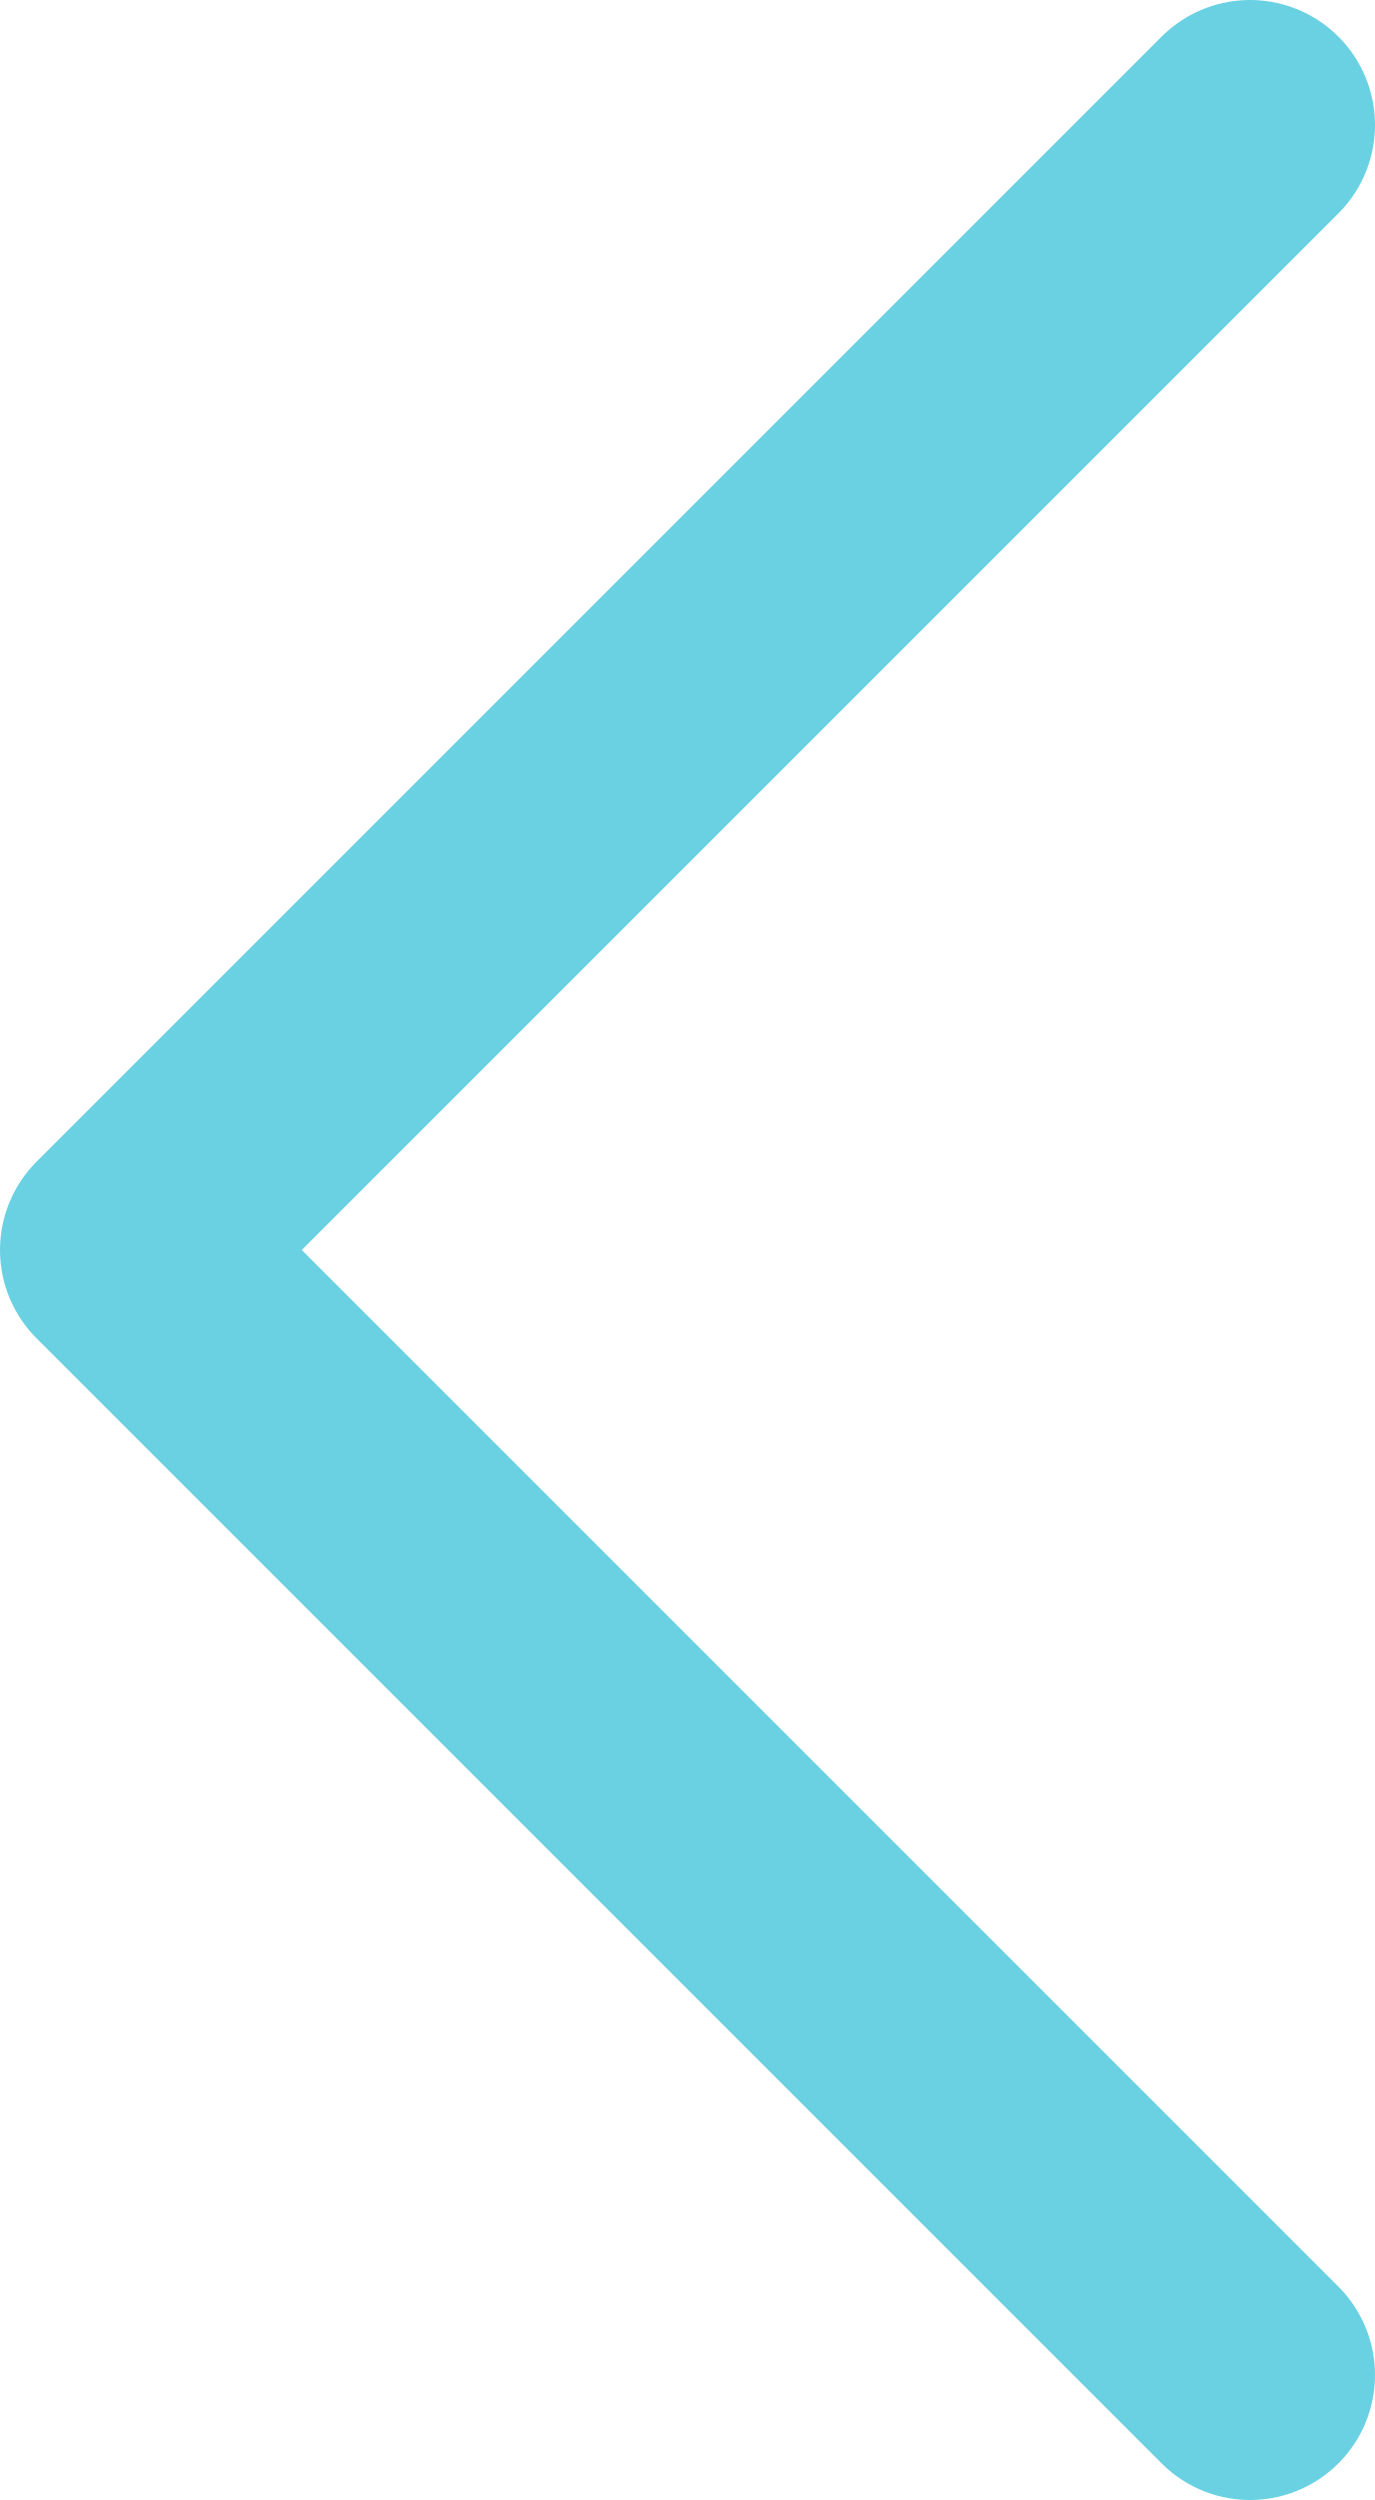
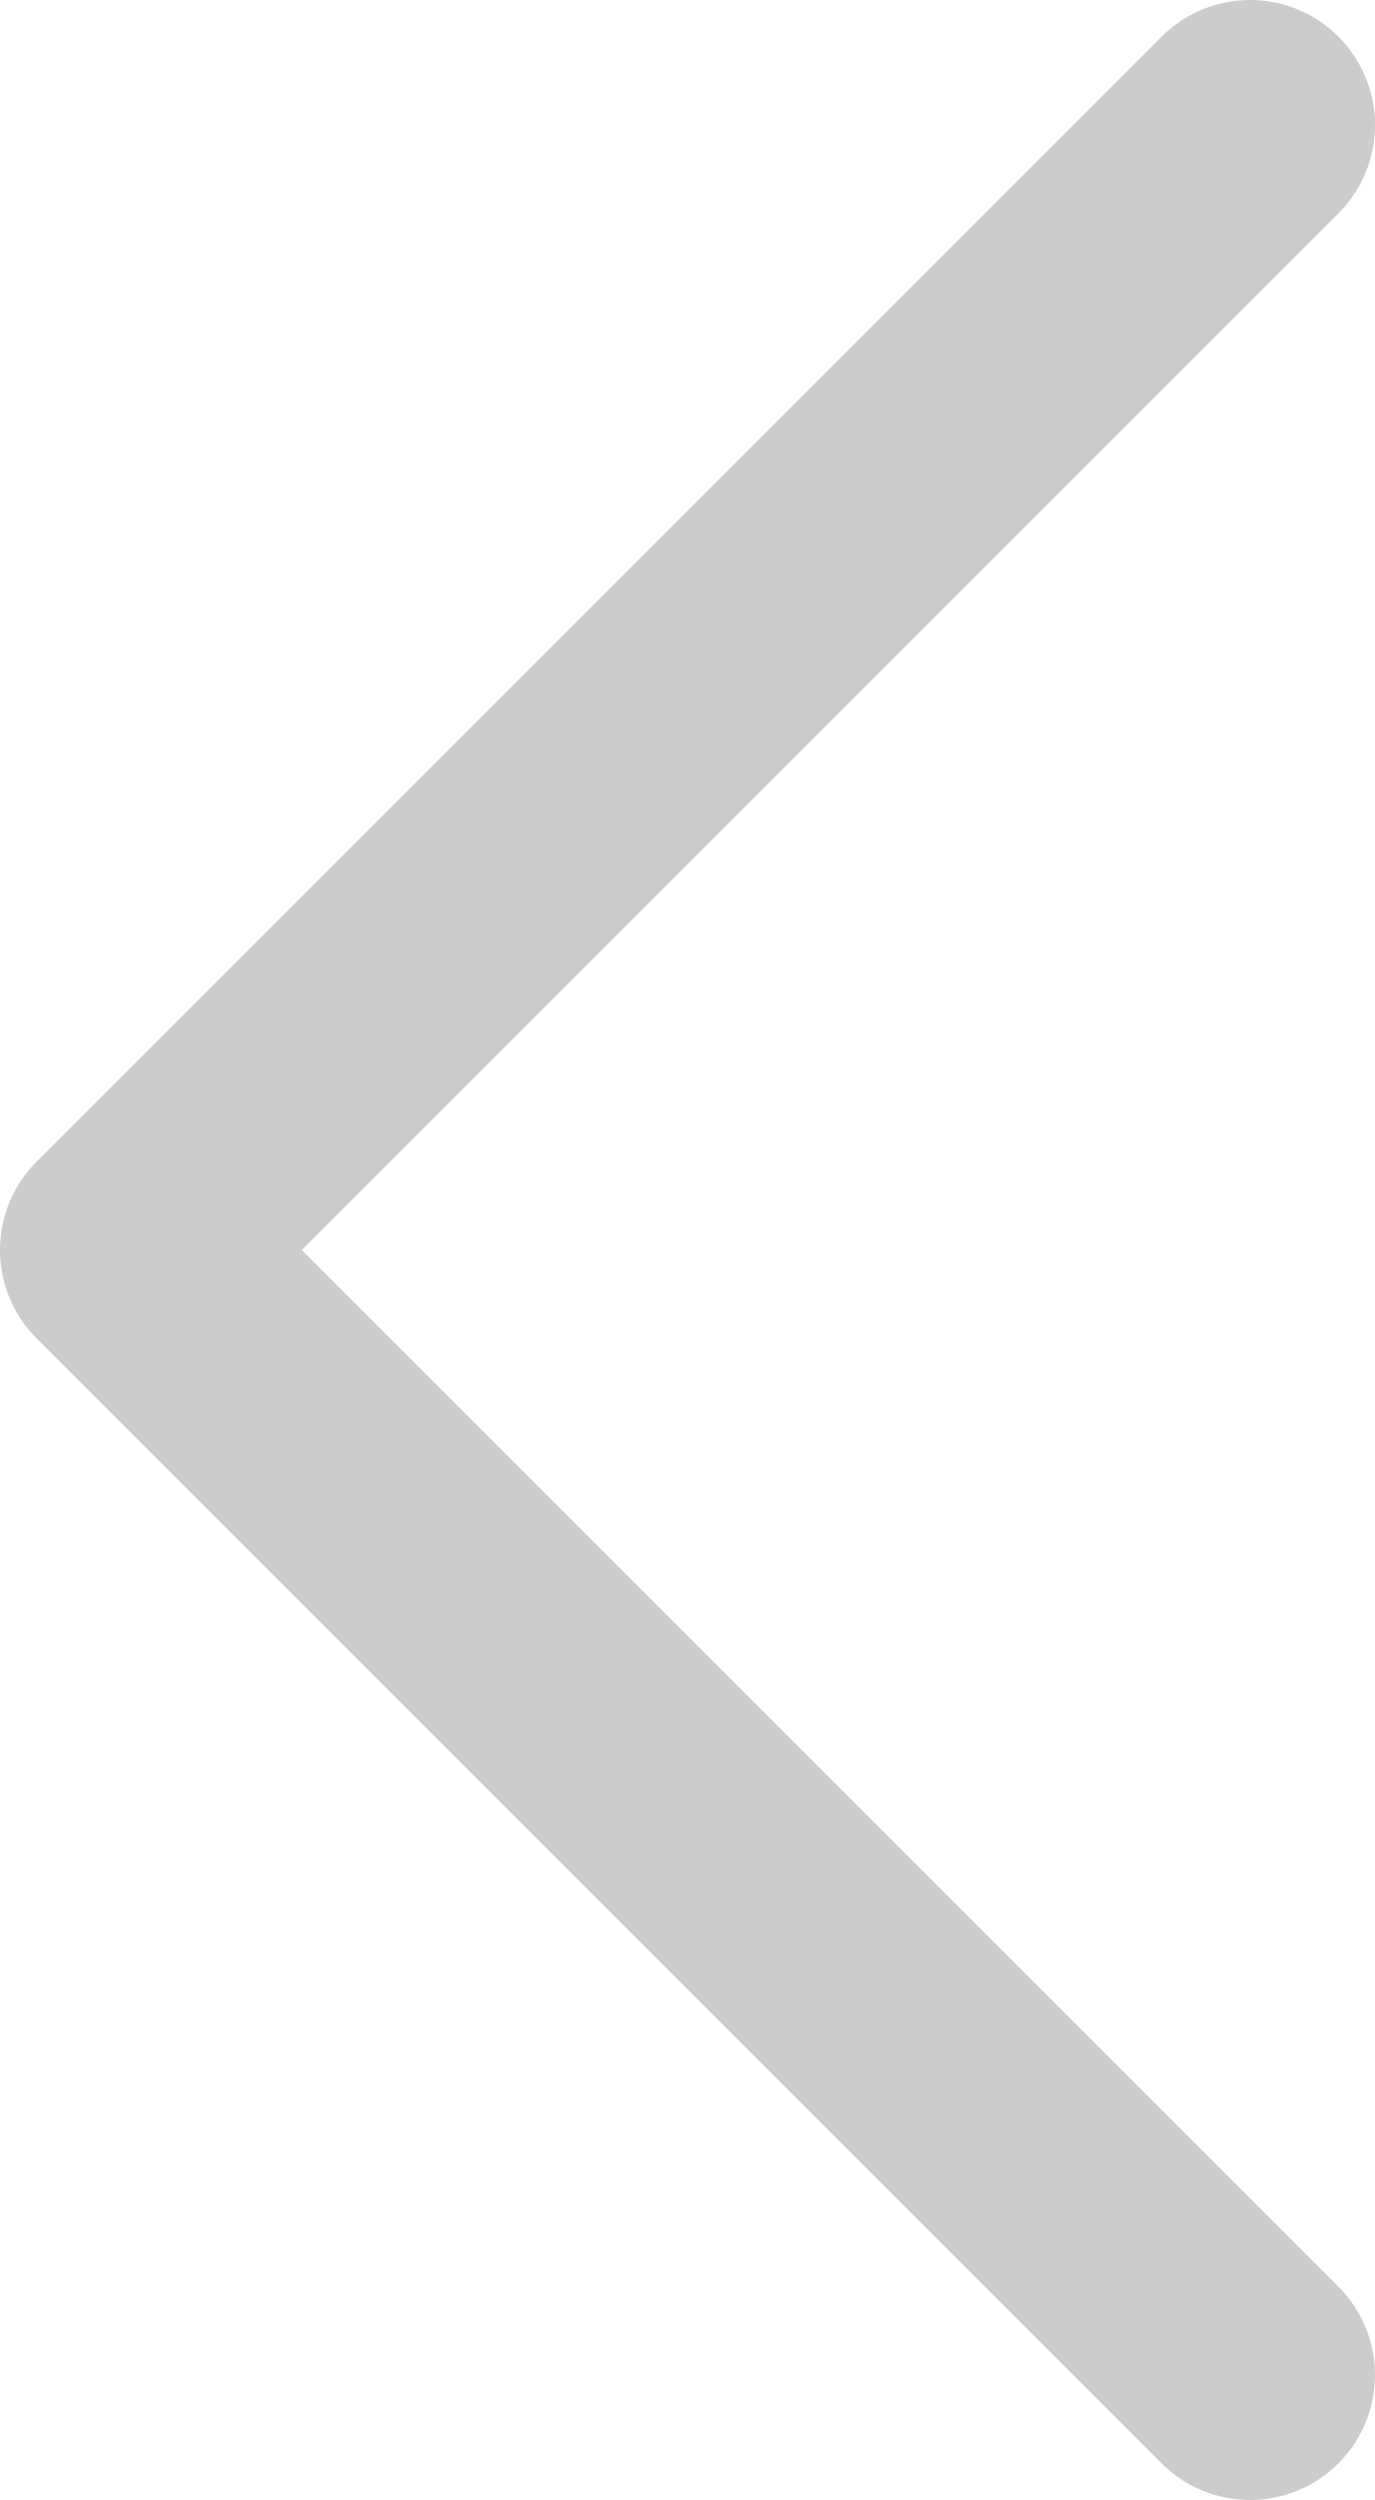
<svg xmlns="http://www.w3.org/2000/svg" viewBox="0 0 11 20">
  <defs>
-     <style>.cls-1{fill:none;stroke:#6AD1E3;stroke-linecap:round;stroke-linejoin:round;stroke-width:2px;}</style>
+     <style>.cls-1{fill:none;stroke:#ccc;stroke-linecap:round;stroke-linejoin:round;stroke-width:2px;}</style>
  </defs>
  <g id="Layer_2" data-name="Layer 2">
    <g id="Layer_1-2" data-name="Layer 1">
      <polyline class="cls-1" points="10 19 1 10 10 1" />
    </g>
  </g>
</svg>
